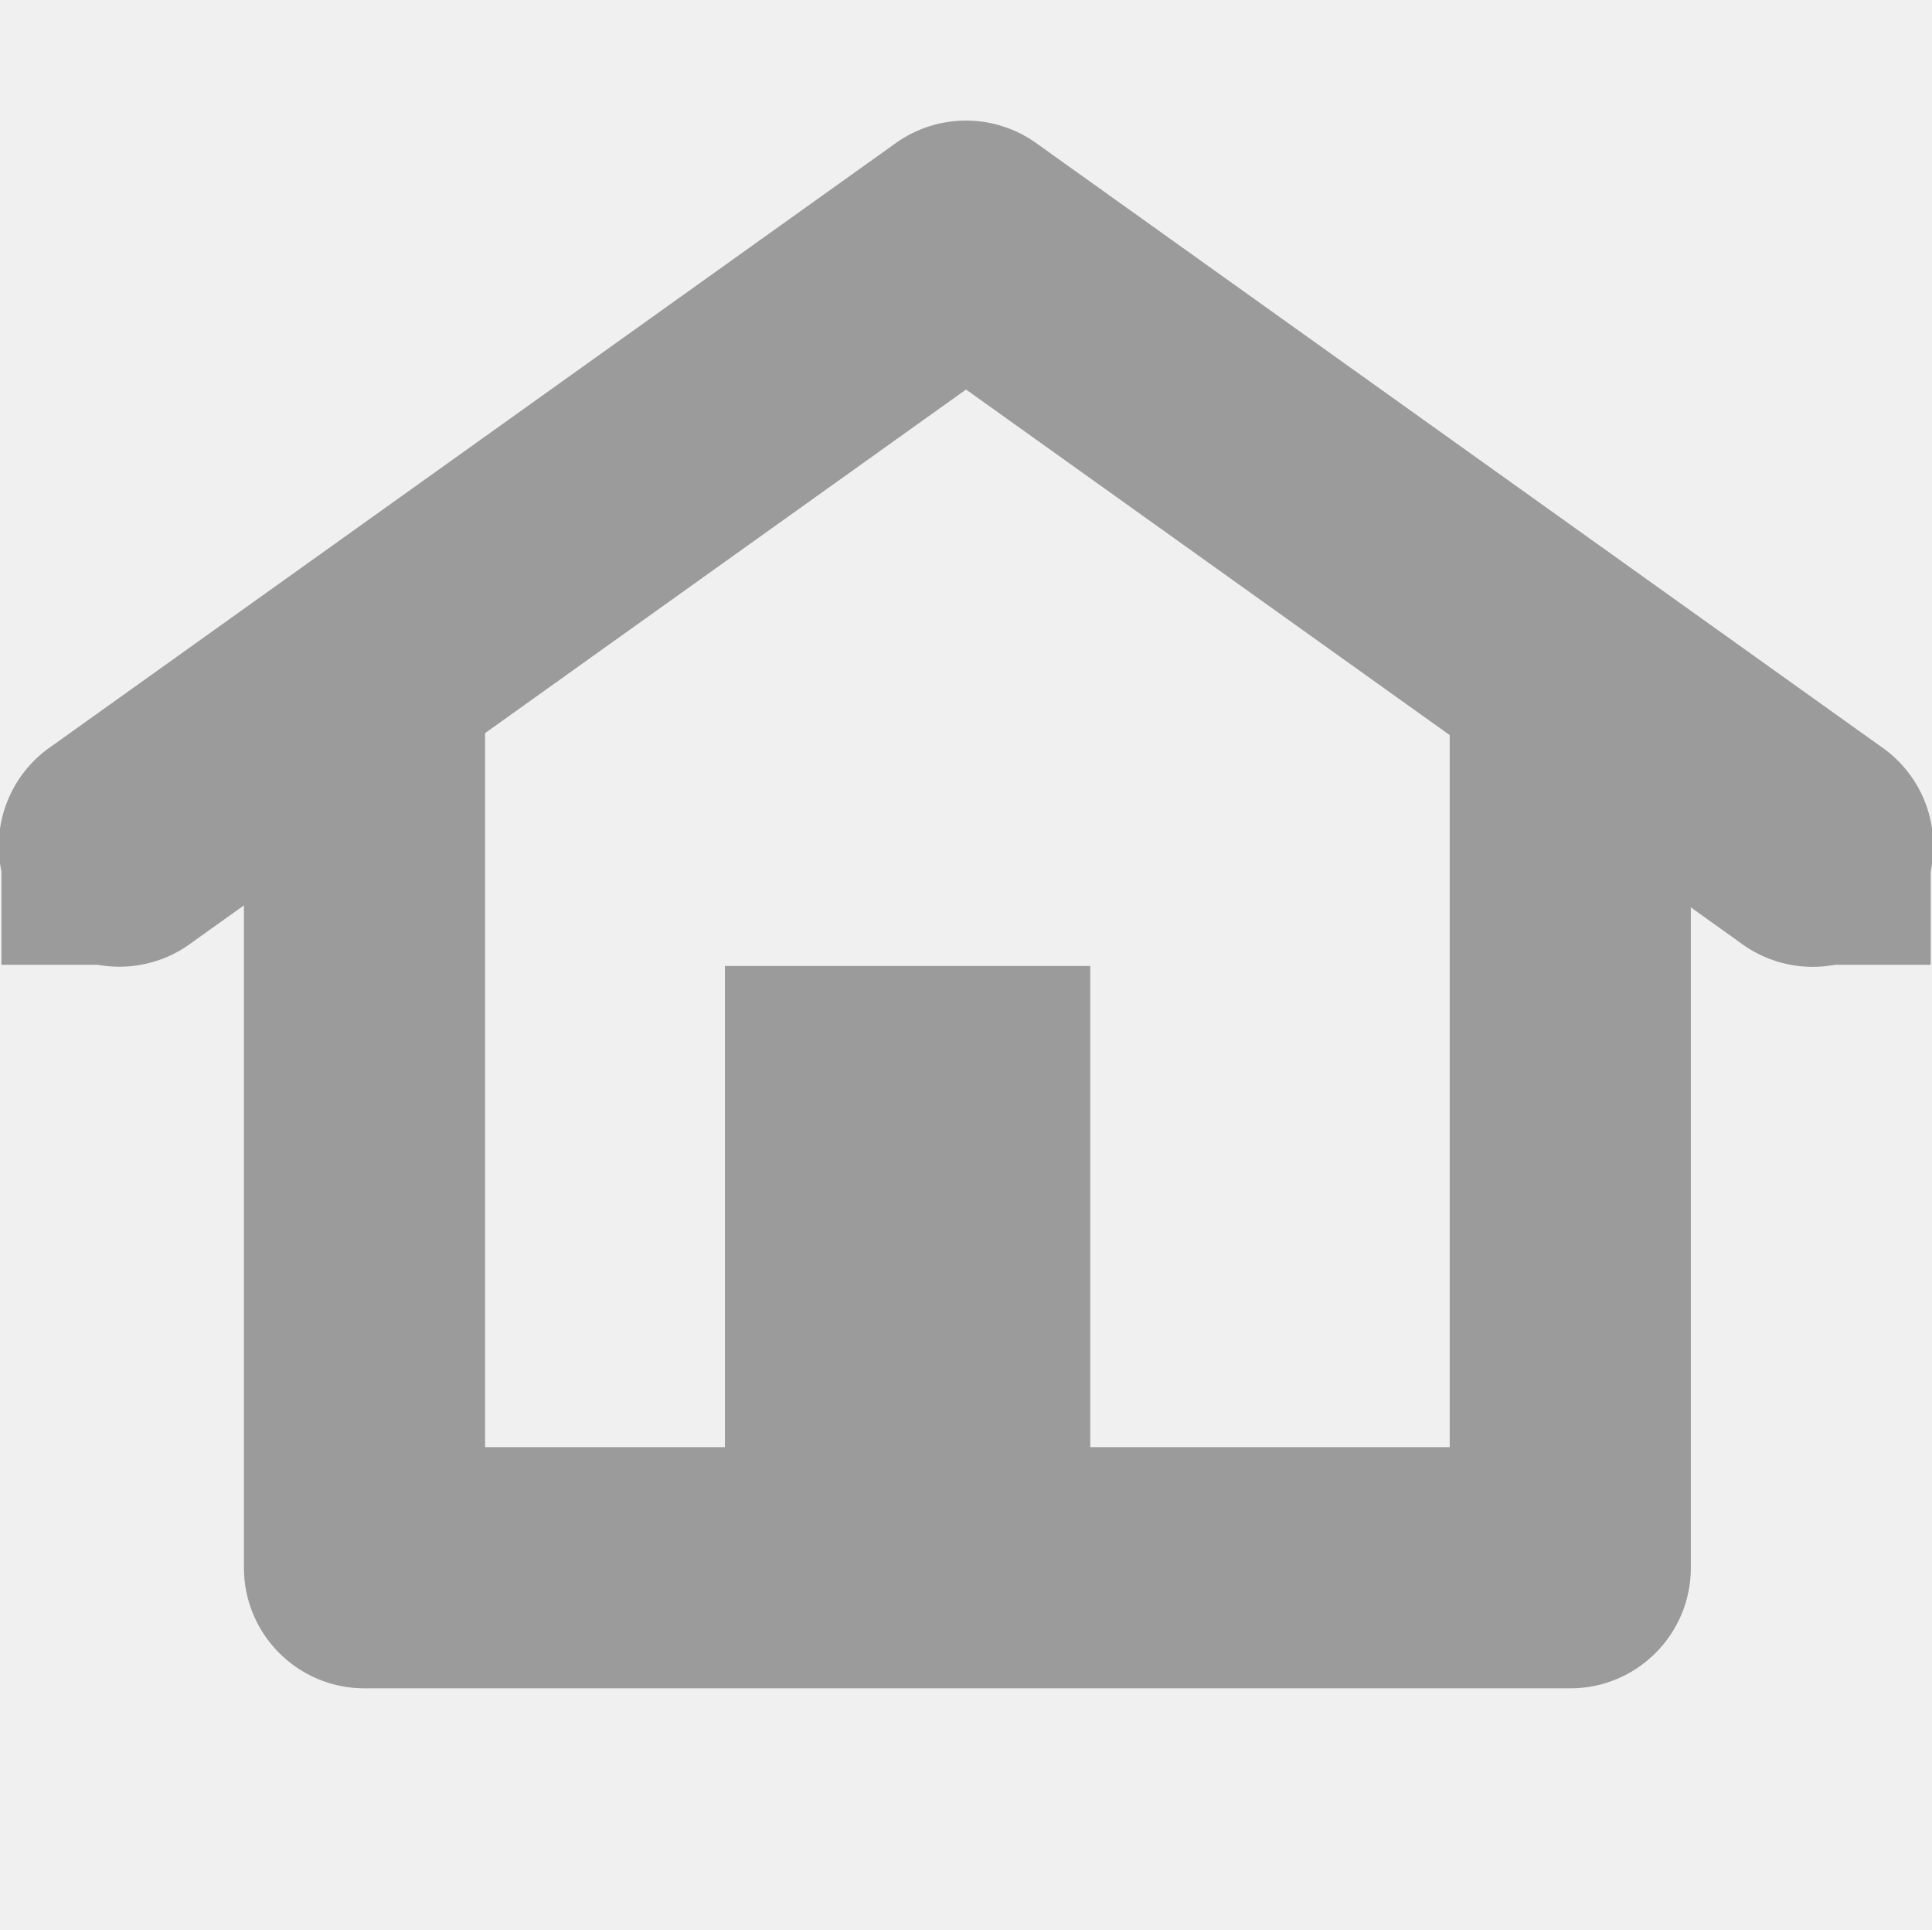
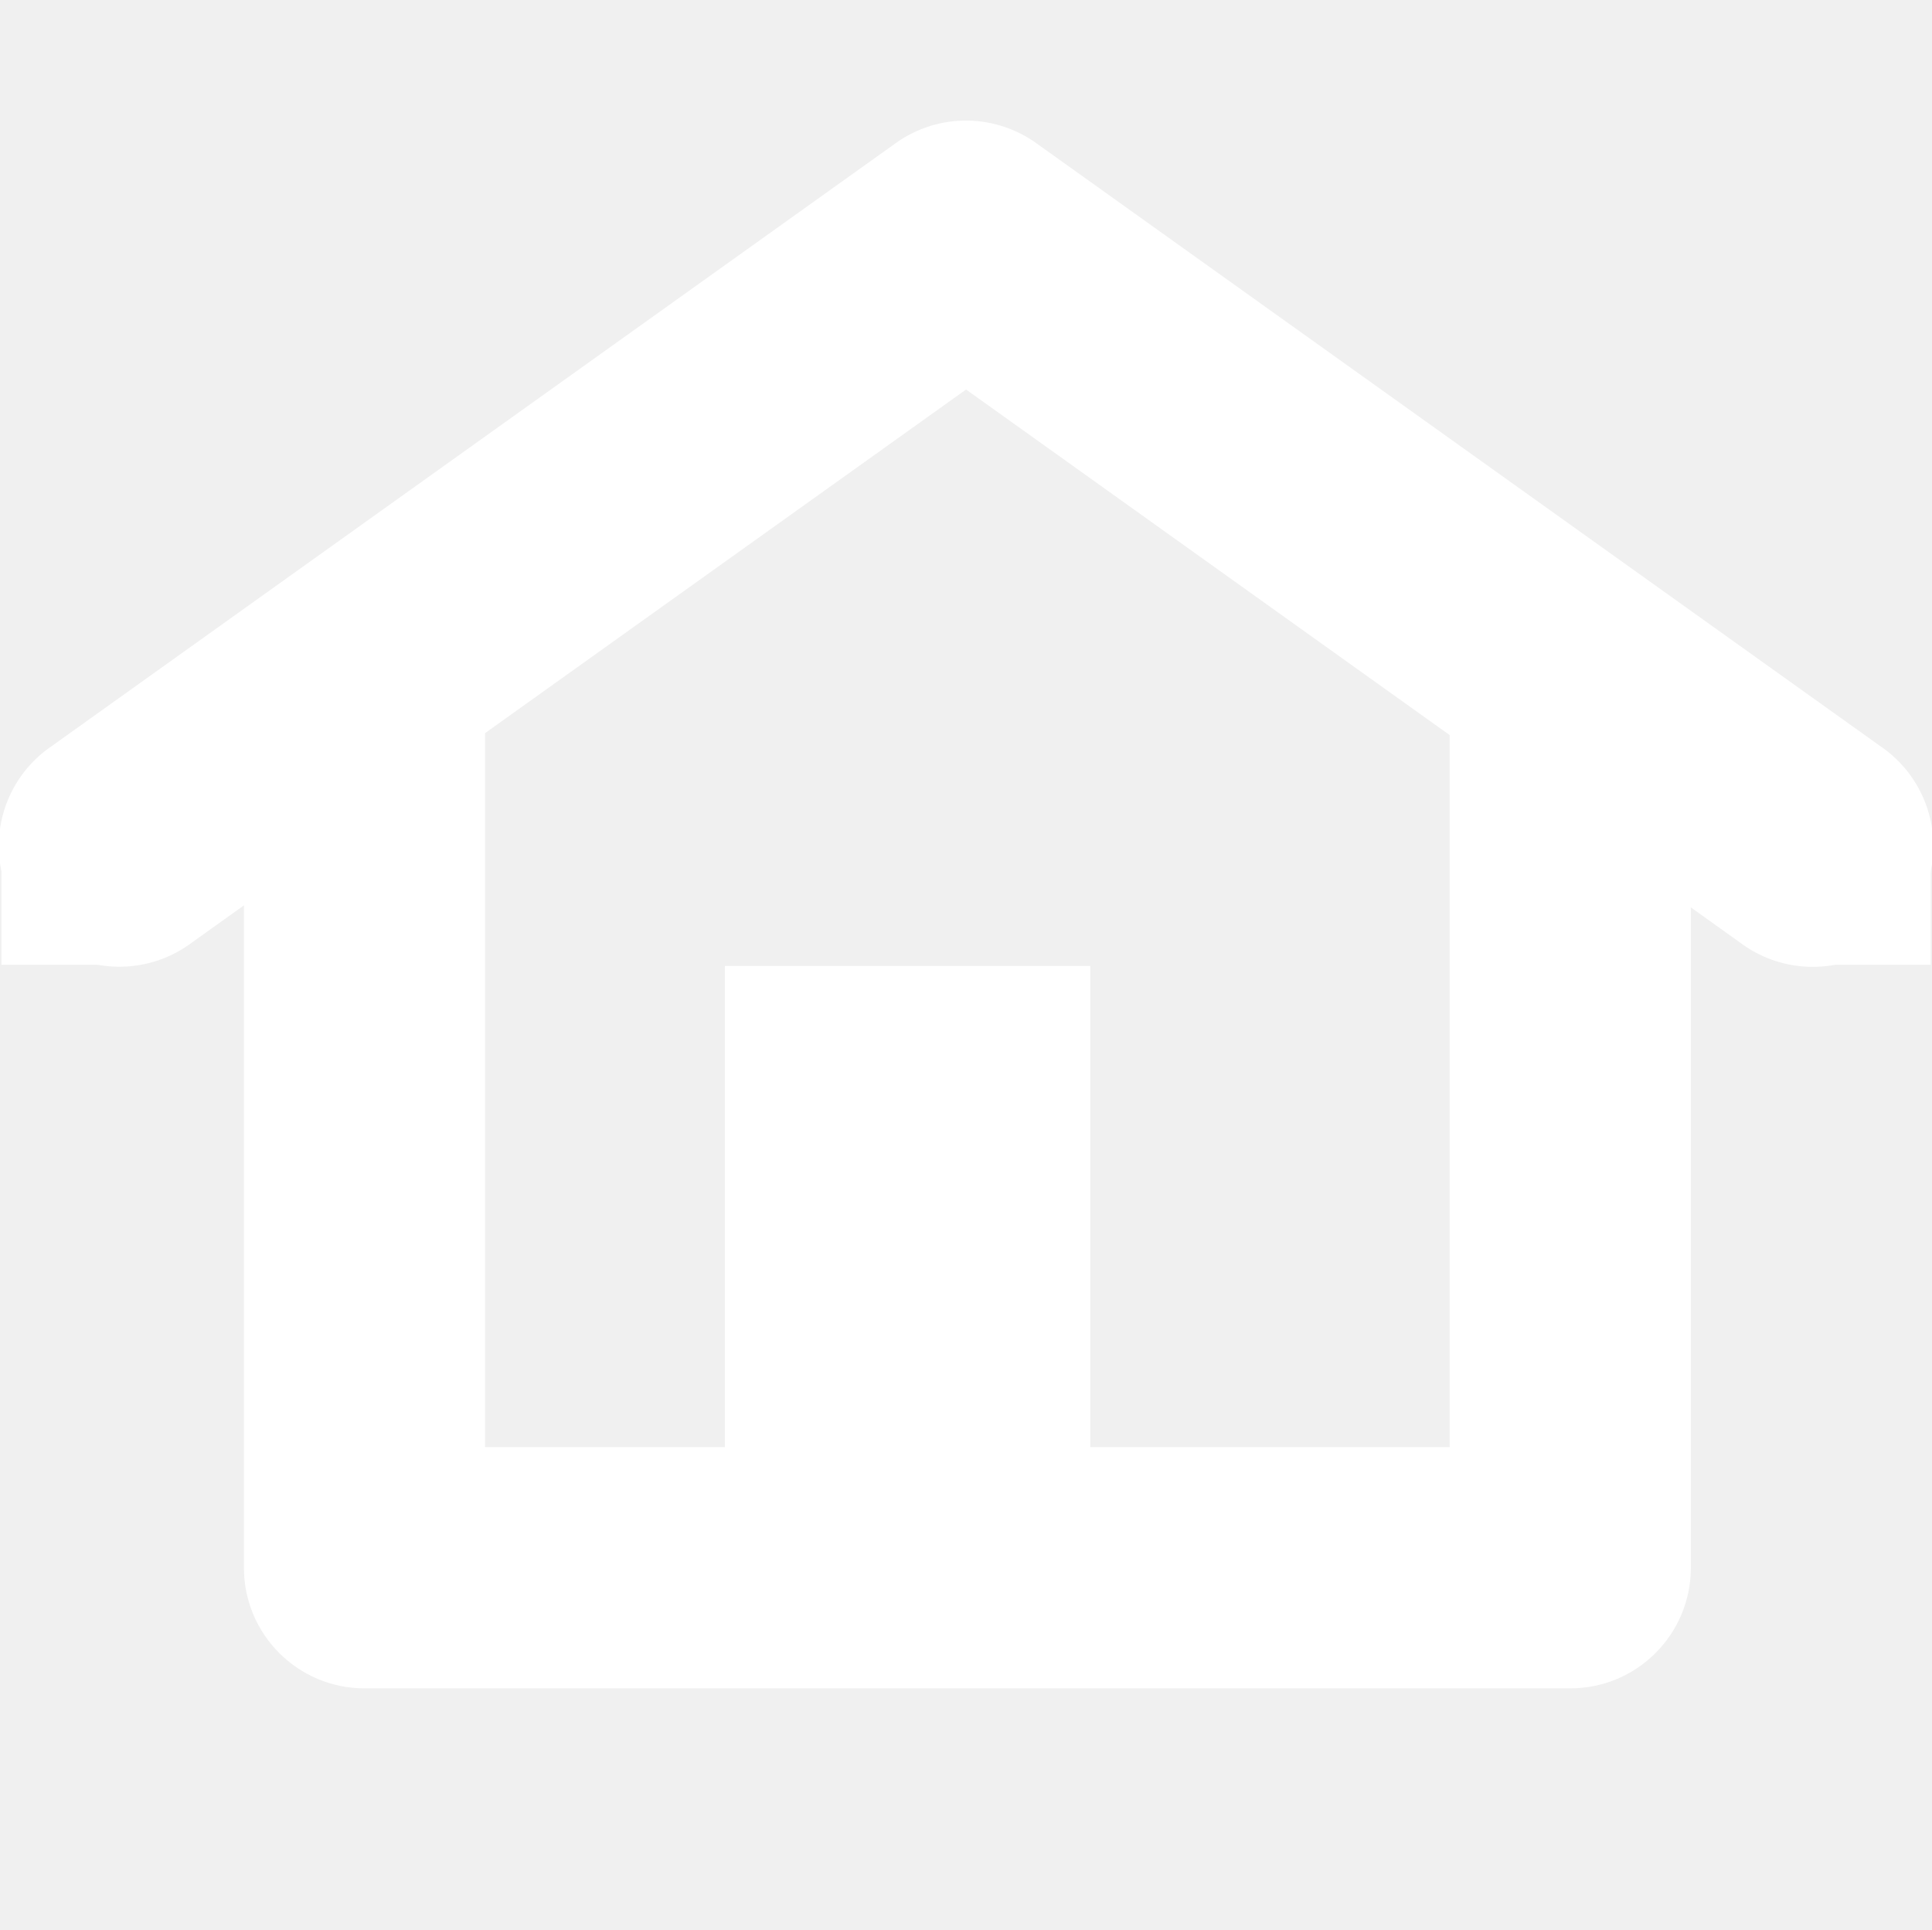
<svg xmlns="http://www.w3.org/2000/svg" width="16.023" height="16">
-   <g fill="#9b9b9b">
+   <g fill="#ffffff">
    <path d="M3.008 4.986A1 1 0 0 0 2.023 6v7a1 1 0 0 0 1 1h10a1 1 0 0 0 1-1V6a1 1 0 1 0-2 0v6h-8V6a1 1 0 0 0-1.015-1.014z" style="line-height:normal;font-variant-ligatures:normal;font-variant-position:normal;font-variant-caps:normal;font-variant-numeric:normal;font-variant-alternates:normal;font-feature-settings:normal;text-indent:0;text-align:start;text-decoration-line:none;text-decoration-style:solid;text-decoration-color:#000;text-transform:none;text-orientation:mixed;shape-padding:0;isolation:auto;mix-blend-mode:normal" color="#000" font-weight="400" font-family="sans-serif" white-space="normal" overflow="visible" />
    <path d="M8.031 1a1 1 0 0 0-.601.186l-7 5a1.001 1.001 0 1 0 1.164 1.628L8.012 3.23l6.418 4.585a1.001 1.001 0 1 0 1.164-1.628l-7-5A1 1 0 0 0 8.03 1z" style="line-height:normal;font-variant-ligatures:normal;font-variant-position:normal;font-variant-caps:normal;font-variant-numeric:normal;font-variant-alternates:normal;font-feature-settings:normal;text-indent:0;text-align:start;text-decoration-line:none;text-decoration-style:solid;text-decoration-color:#000;text-transform:none;text-orientation:mixed;shape-padding:0;isolation:auto;mix-blend-mode:normal" color="#000" font-weight="400" font-family="sans-serif" white-space="normal" overflow="visible" />
    <path d="M6.012 8.01h3.03V13h-3.03z" style="marker:none" color="#bebebe" overflow="visible" />
    <path d="M15.012 7h1v1h-1zM.012 7h1v1h-1z" />
  </g>
</svg>
